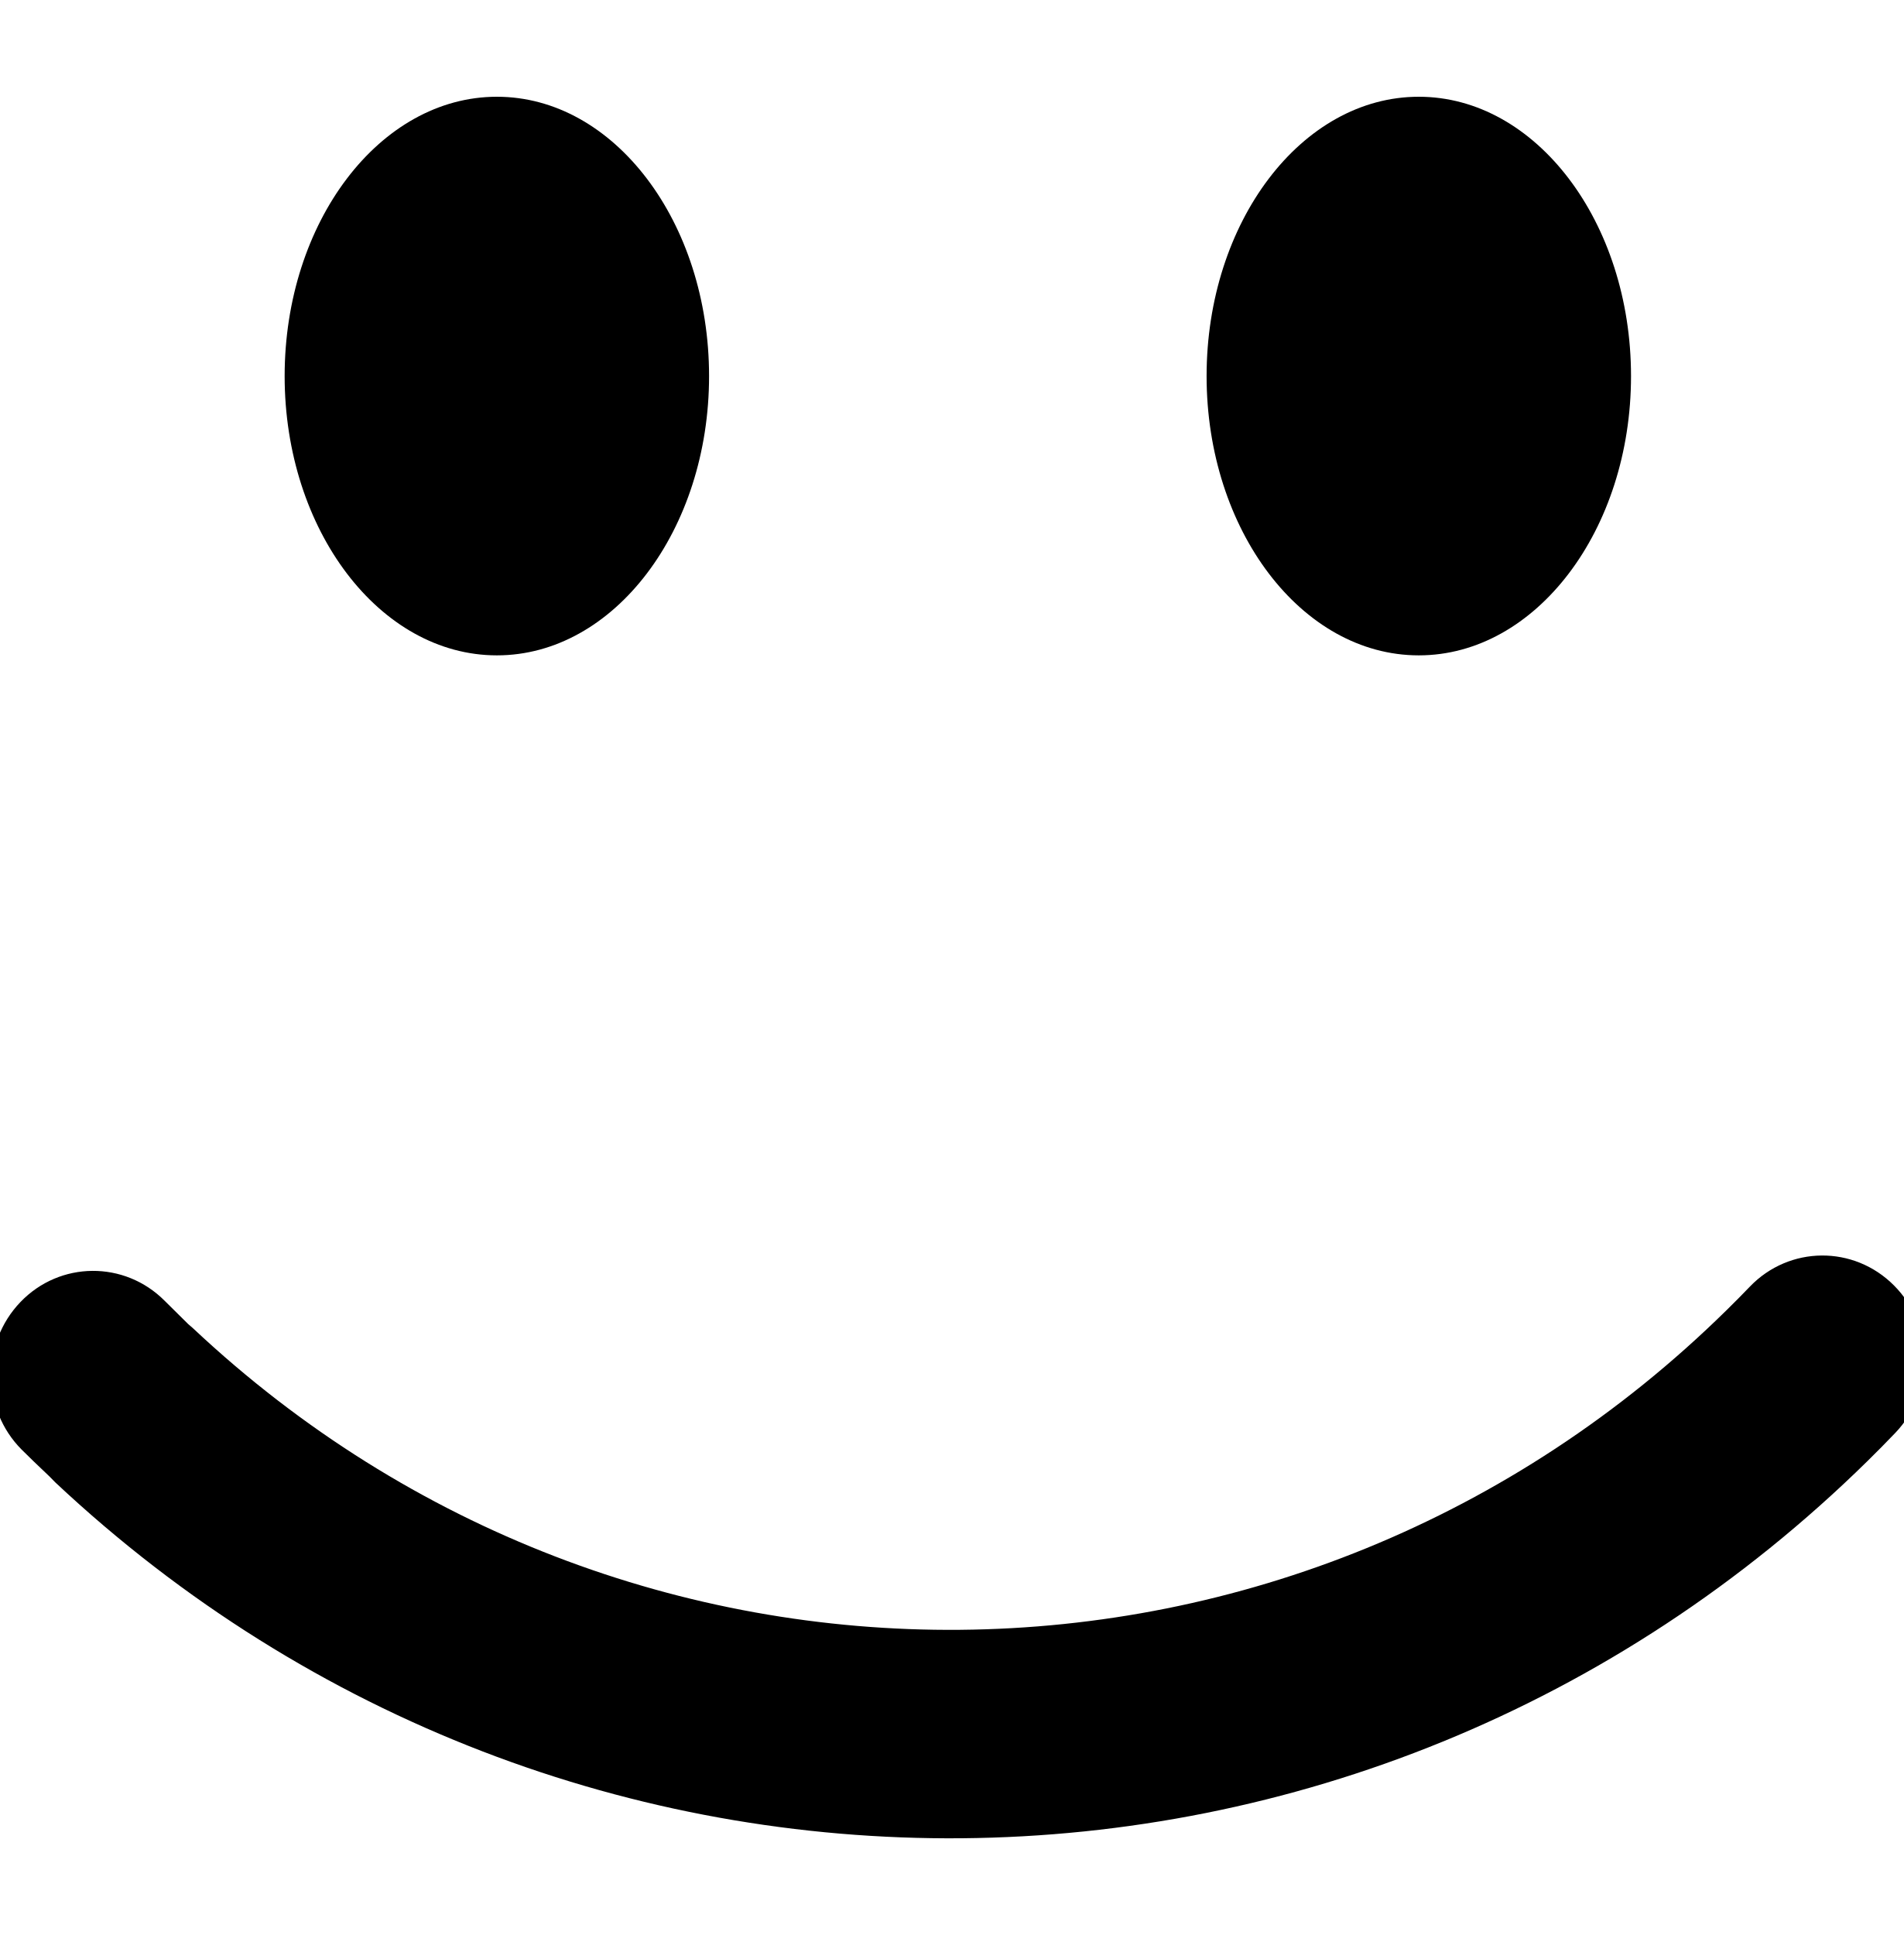
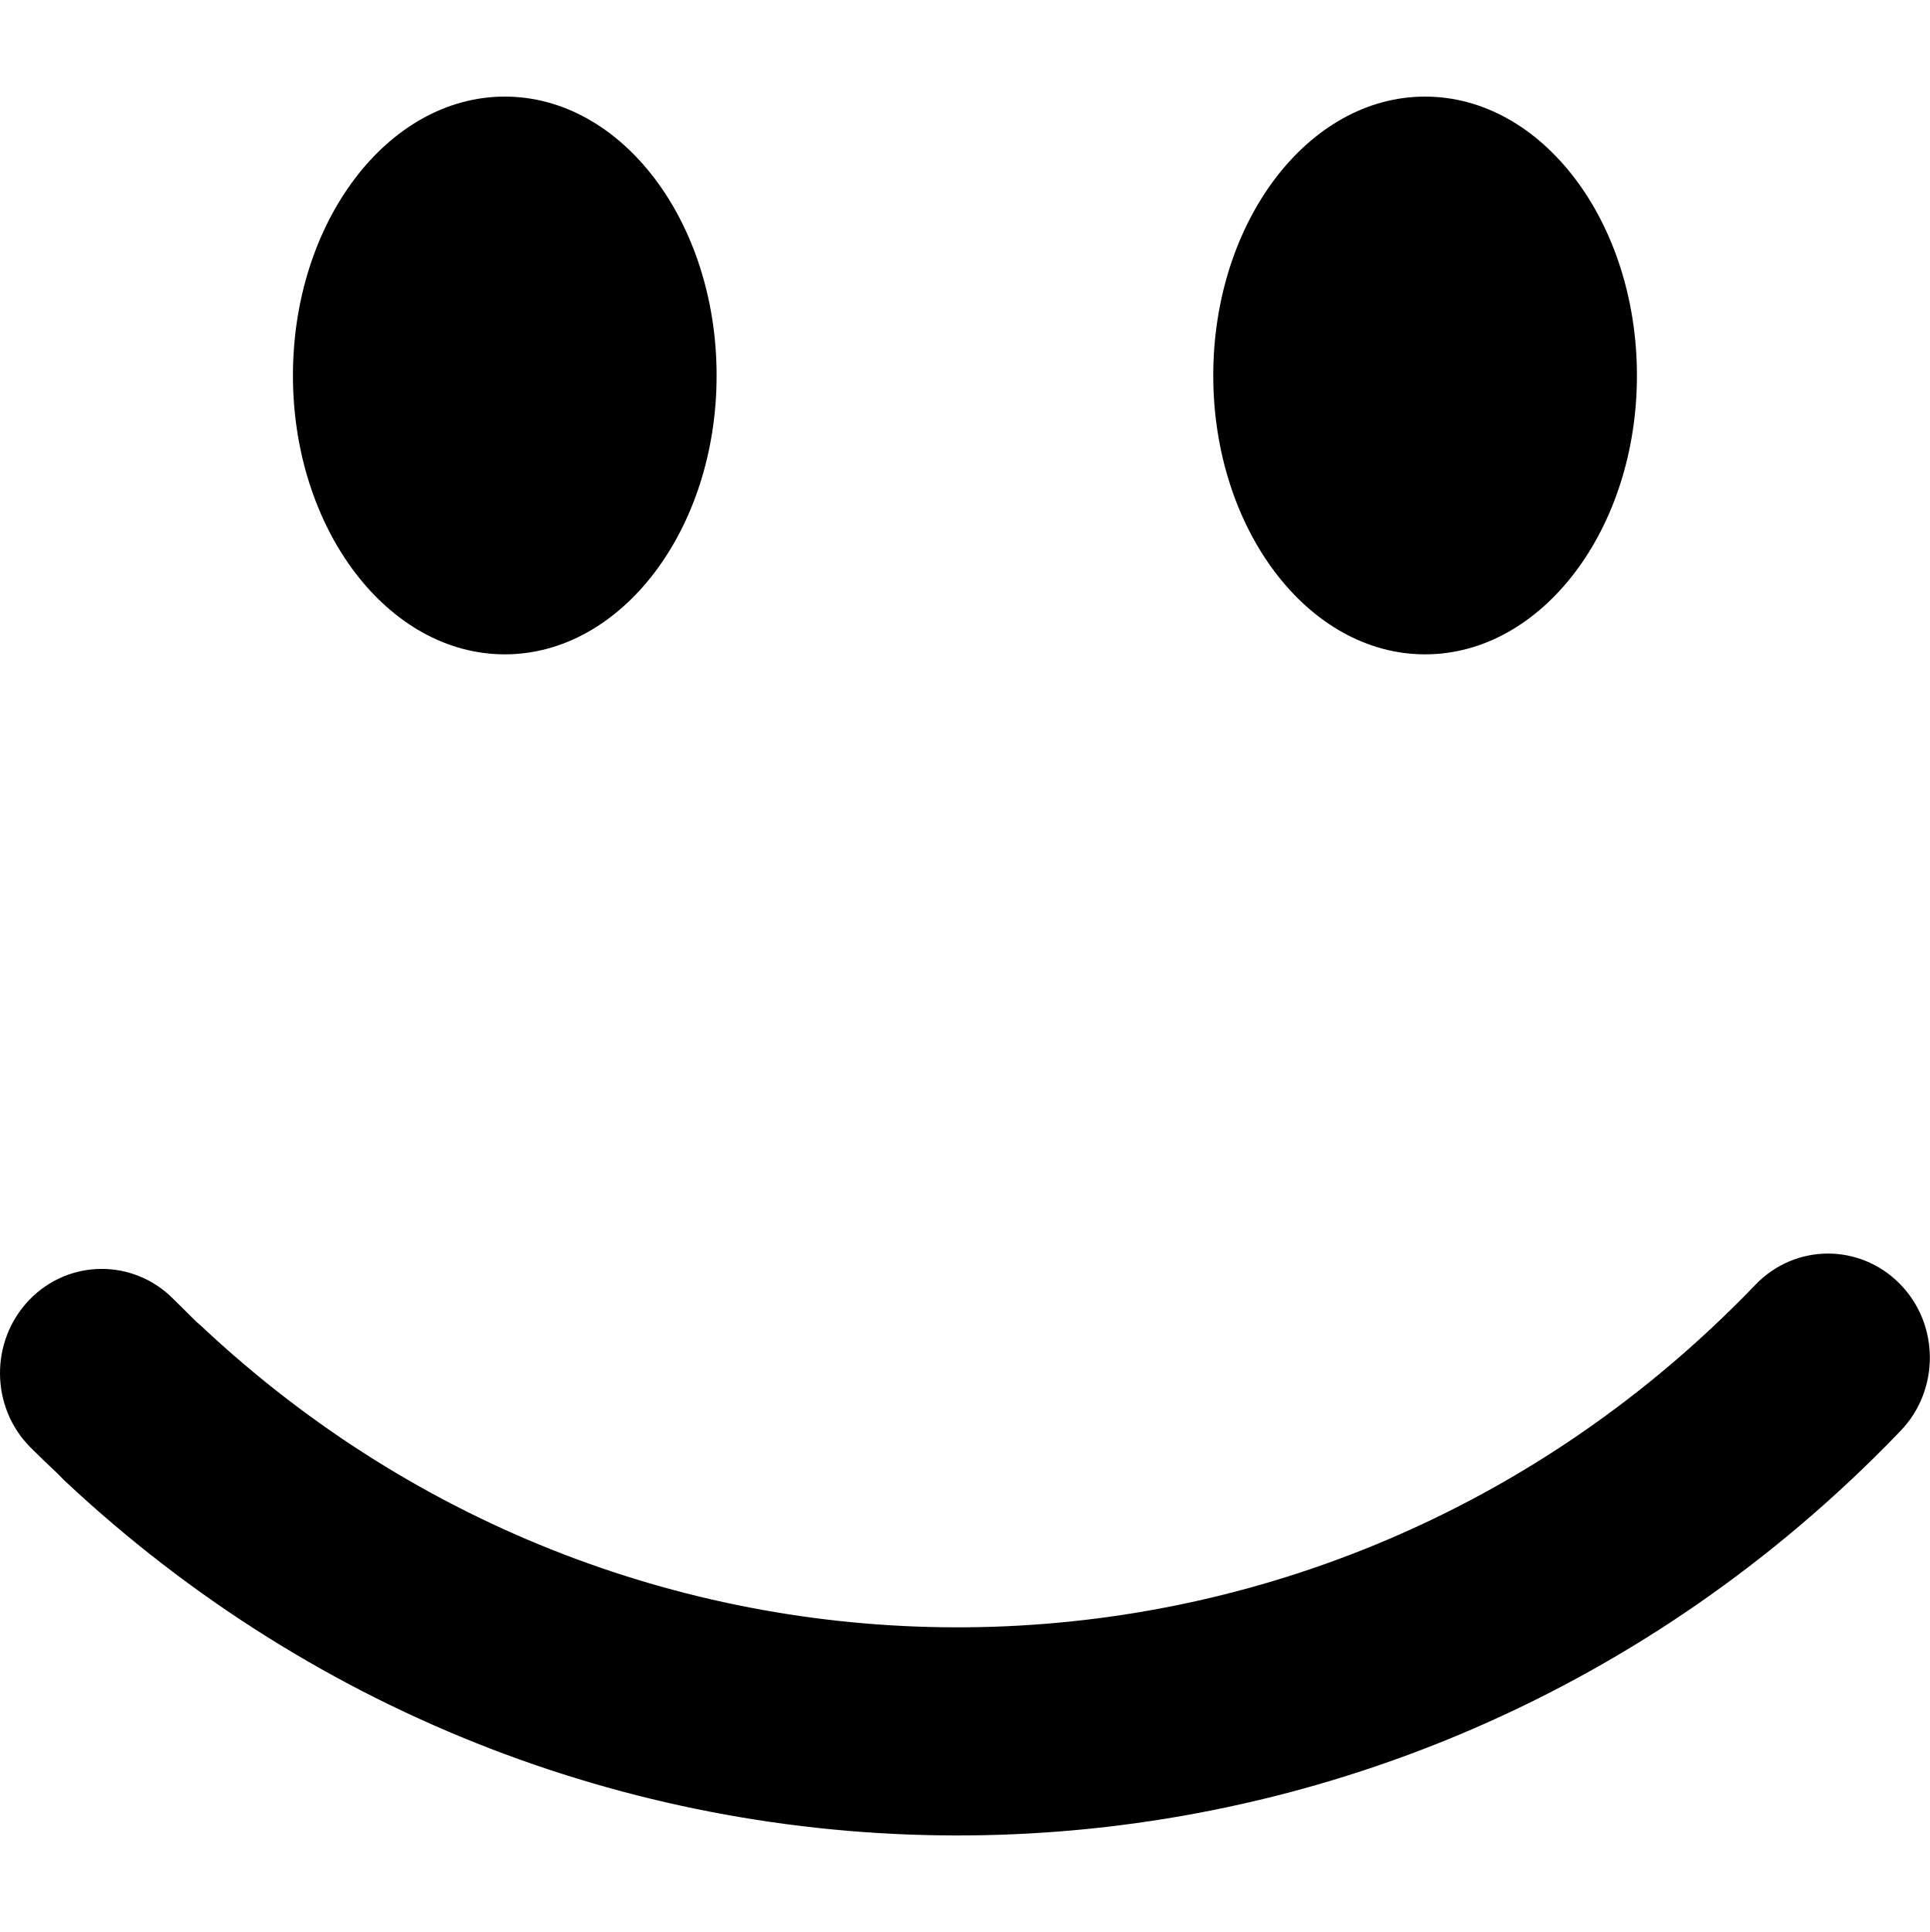
- <svg xmlns="http://www.w3.org/2000/svg" width="984" height="1000">
-   <path d="M256.794 50c-60.551 0 -109.688 64.791 -109.688 144.375 0 79.505 49.137 144.313 109.688 144.313s109.656 -64.808 109.656 -144.313c0 -79.584 -49.106 -144.375 -109.656 -144.375zm476.438 0c-60.552 0 -109.656 64.791 -109.656 144.375 0 79.505 49.105 144.313 109.656 144.313 60.55 0 109.688 -64.808 109.688 -144.313 0 -79.584 -49.138 -144.375 -109.688 -144.375zm208.219 598.844c-13.491 .11 -26.926 5.48 -37.125 16.094 -3.8 3.966 -7.906 8.113 -12.094 12.219 -110.519 108.724 -253.129 163.89 -396.063 165.125 -141.863 1.276 -284.281 -50.56 -396.219 -155.656l-2.75 -2.406 -12.094 -11.969c-20.749 -20.848 -54.155 -20.602 -74.531 .625 -20.379 21.227 -20.154 55.401 .594 76.25 3.722 3.746 8.554 8.357 14.438 13.938l2.906 2.969c132.28 124.191 300.701 185.444 468.531 183.969 169.059 -1.455 337.686 -66.658 468.25 -195.094 4.657 -4.564 9.383 -9.361 14.156 -14.344 20.378 -21.227 20.154 -55.371 -.594 -76.219 -10.374 -10.434 -23.915 -15.61 -37.406 -15.5z" />
+ <svg xmlns="http://www.w3.org/2000/svg" width="999" height="1000">
+   <path d="M261.346 50c-60.551 0 -109.688 64.791 -109.688 144.375 0 79.505 49.137 144.313 109.688 144.313s109.656 -64.808 109.656 -144.313c0 -79.584 -49.106 -144.375 -109.656 -144.375zm476.438 0c-60.552 0 -109.656 64.791 -109.656 144.375 0 79.505 49.105 144.313 109.656 144.313 60.55 0 109.688 -64.808 109.688 -144.313 0 -79.584 -49.138 -144.375 -109.688 -144.375zm208.219 598.844c-13.491 .11 -26.926 5.48 -37.125 16.094 -3.8 3.966 -7.906 8.113 -12.094 12.219 -110.519 108.724 -253.129 163.89 -396.063 165.125 -141.863 1.276 -284.281 -50.56 -396.219 -155.656l-2.75 -2.406 -12.094 -11.969c-20.749 -20.848 -54.155 -20.602 -74.531 .625 -20.379 21.227 -20.154 55.401 .594 76.25 3.722 3.746 8.554 8.357 14.438 13.938l2.906 2.969c132.28 124.191 300.701 185.444 468.531 183.969 169.059 -1.455 337.686 -66.658 468.25 -195.094 4.657 -4.564 9.383 -9.361 14.156 -14.344 20.378 -21.227 20.154 -55.371 -.594 -76.219 -10.374 -10.434 -23.915 -15.61 -37.406 -15.5z" />
</svg>
